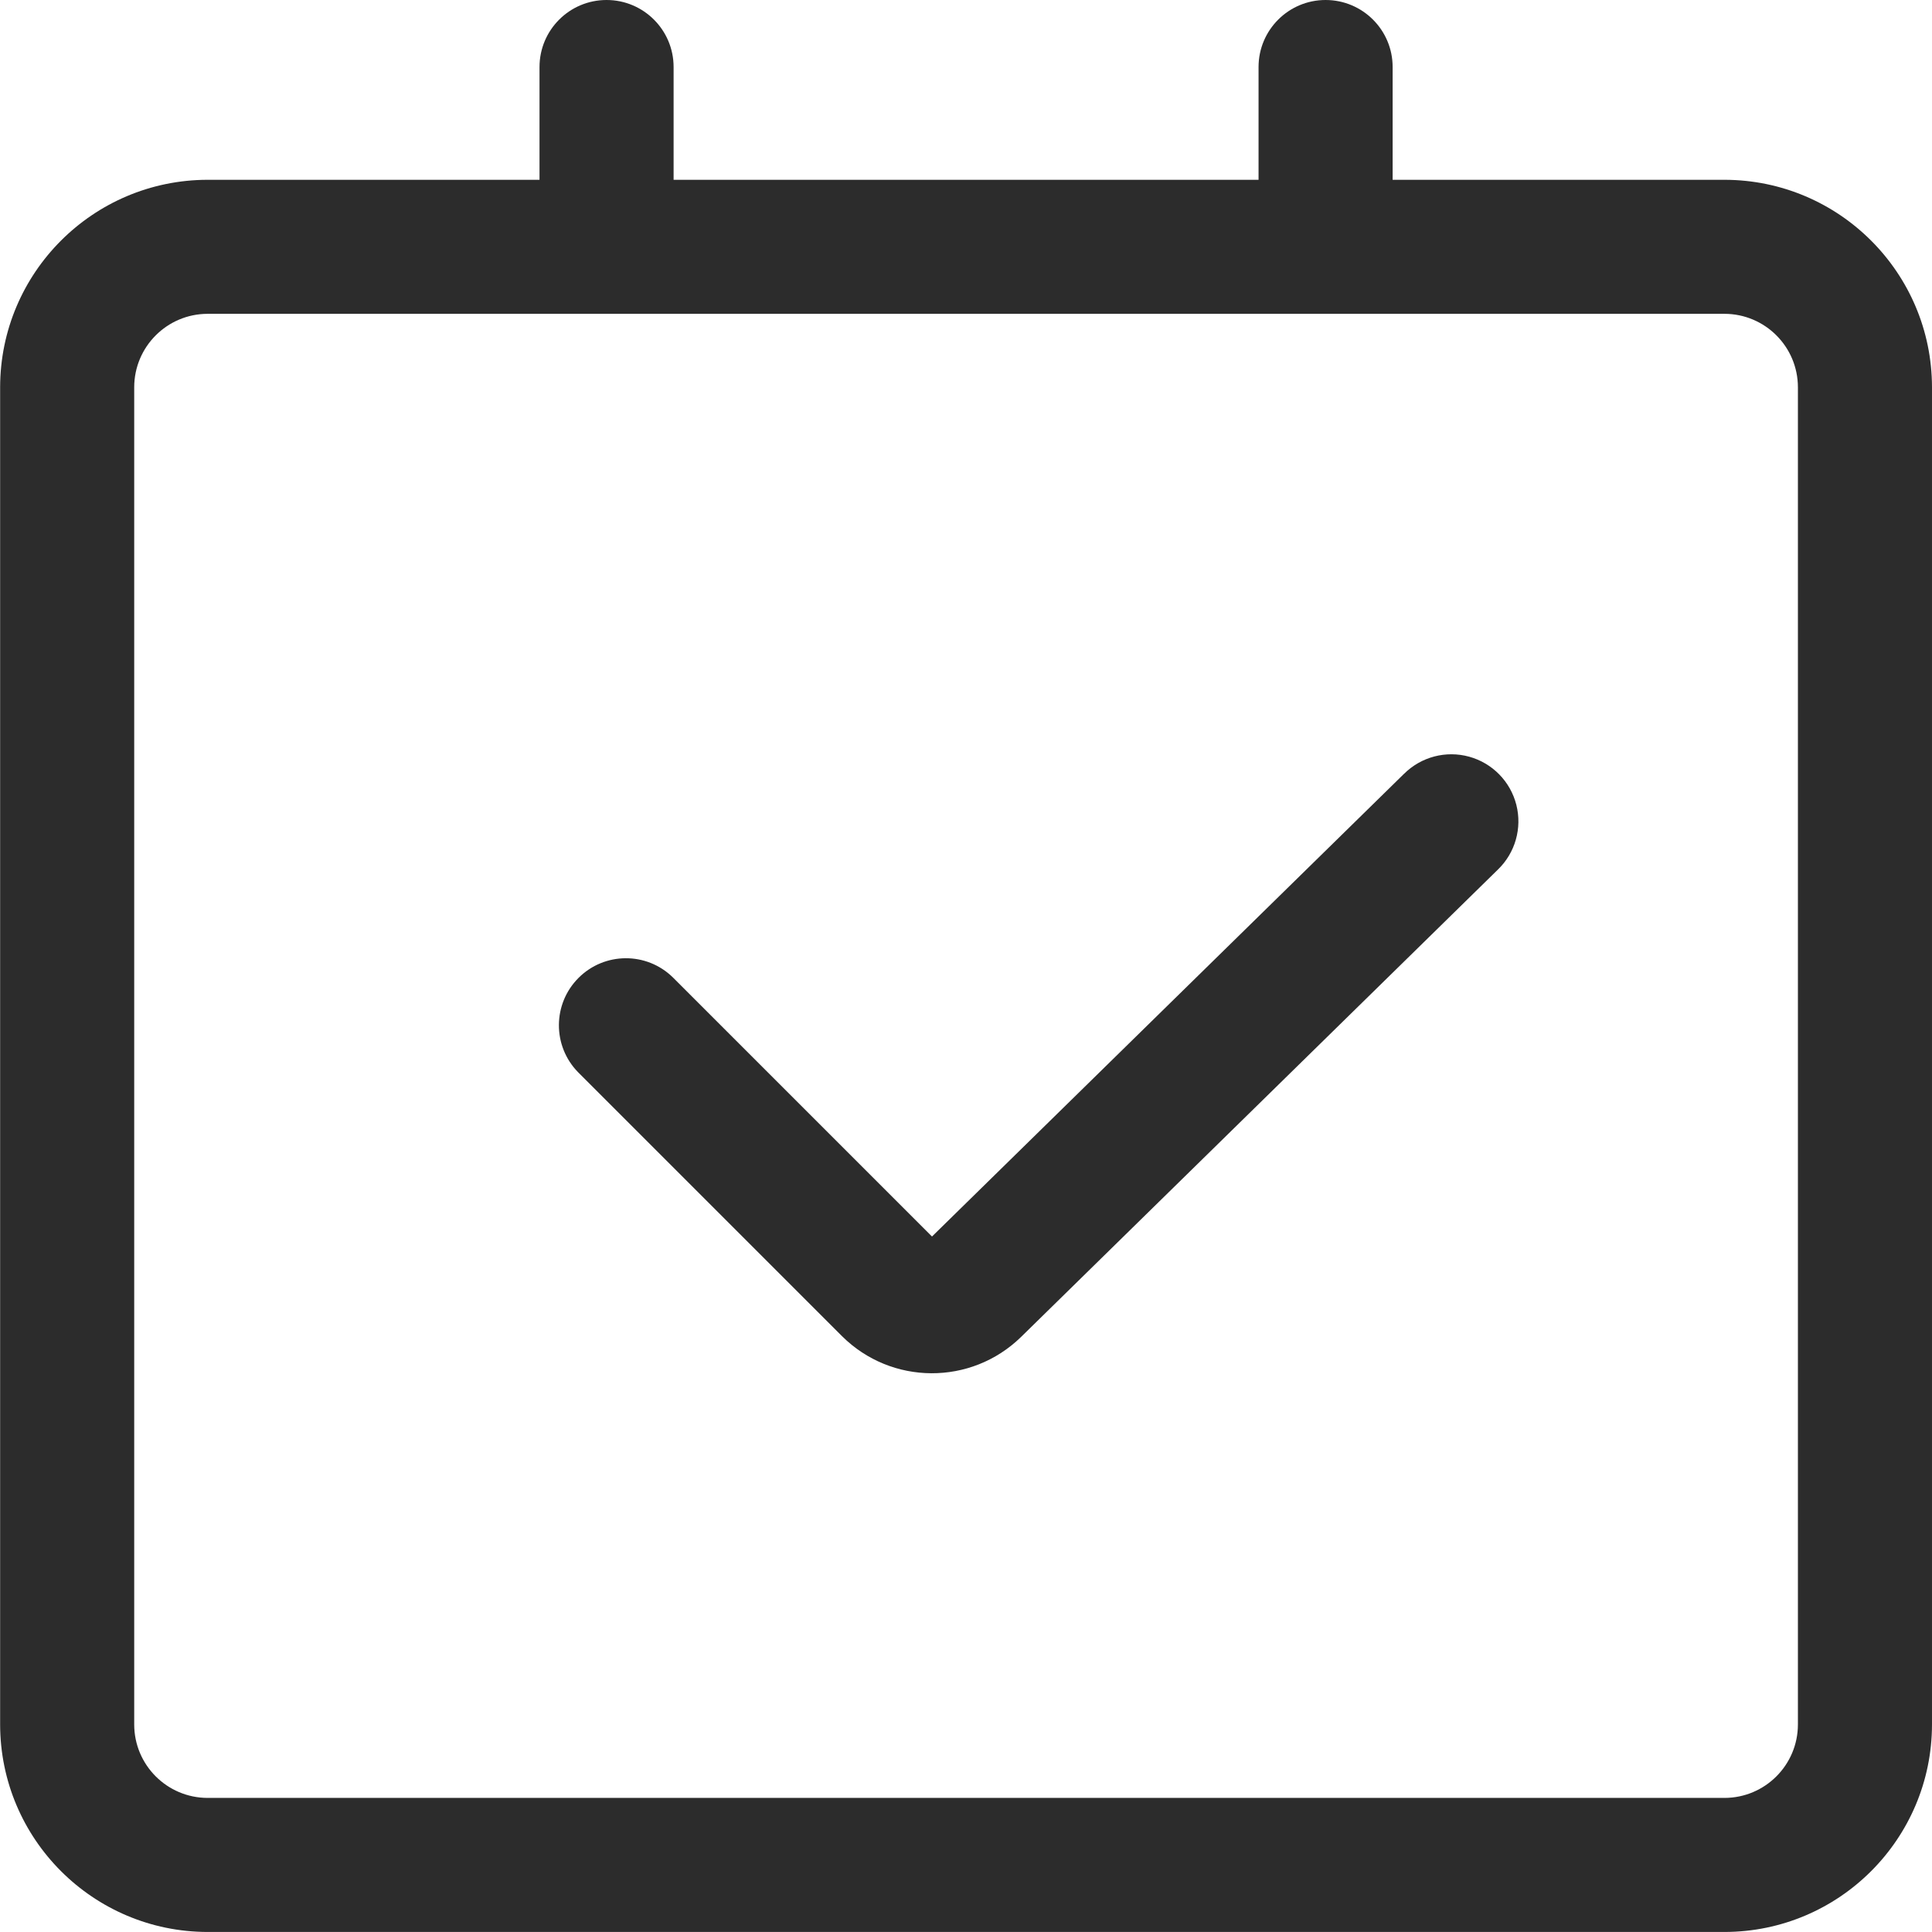
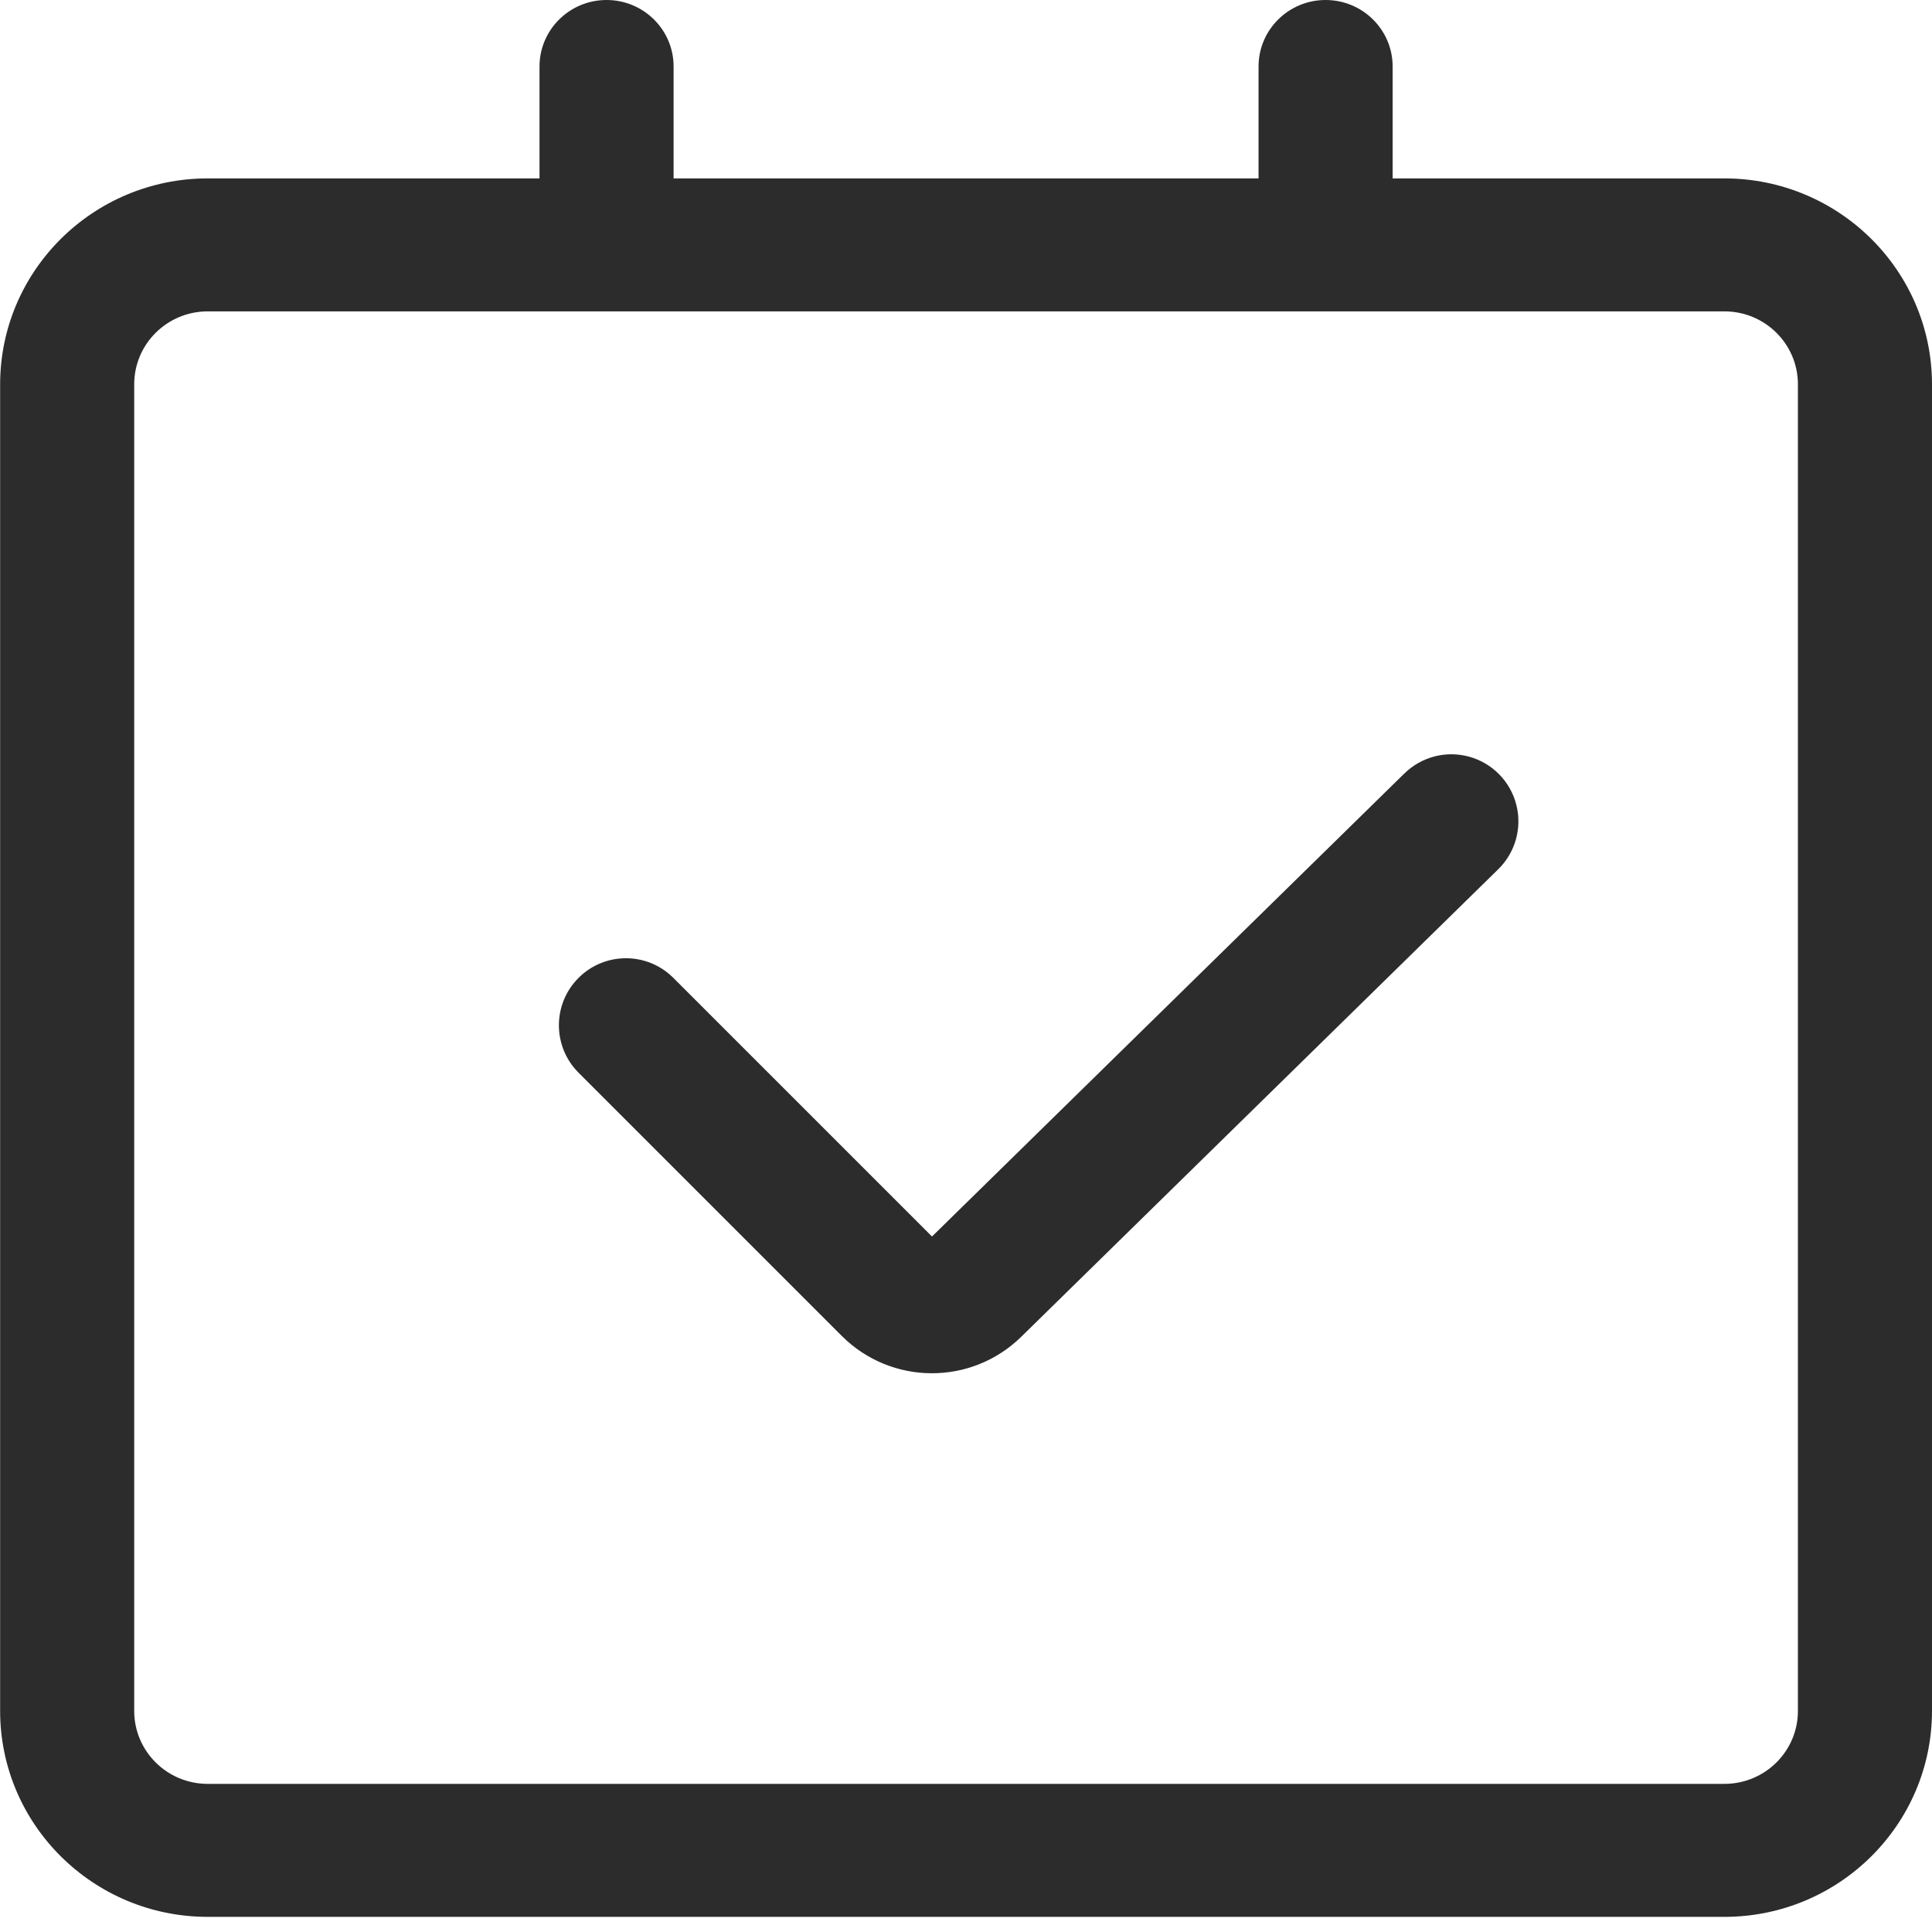
- <svg xmlns="http://www.w3.org/2000/svg" t="1713397935766" class="icon" viewBox="0 0 1024 1024" version="1.1" p-id="5882" width="128" height="128">
-   <path d="M914.022 95.296h-175.895V35.534a35.534 35.534 0 0 0-71.068 0v59.762H357.022V35.534a35.534 35.534 0 0 0-71.068 0v59.762H109.995A110.108 110.108 0 0 0 0.065 205.243v708.763a110.108 110.108 0 0 0 109.978 109.978h803.978a110.108 110.108 0 0 0 109.978-109.978V205.243A110.108 110.108 0 0 0 914.022 95.296z m38.91 818.725a38.958 38.958 0 0 1-38.91 38.91H109.995a38.958 38.958 0 0 1-38.862-38.926V205.243a38.958 38.958 0 0 1 38.91-38.91h803.978a38.958 38.958 0 0 1 38.91 38.91z" fill="#2c2c2c" p-id="5883" />
-   <path d="M744.168 410.13l-250.193 245.251-137.388-137.388a35.534 35.534 0 0 0-50.249 50.249l139.973 139.973a67.596 67.596 0 0 0 94.796 0.468l252.81-247.787a35.534 35.534 0 1 0-49.748-50.749z" fill="#2c2c2c" p-id="5884" />
+ <svg xmlns="http://www.w3.org/2000/svg" t="1713397935766" class="icon" viewBox="0 0 1024 1024" version="1.1" p-id="5882" width="128" height="128" id="svg2">
+   <defs id="defs2" />
+   <path d="M 914.022,94.552 H 738.127 V 35.257 a 35.534,35.257 0 0 0 -71.068,0 V 94.552 H 357.022 V 35.257 a 35.534,35.257 0 0 0 -71.068,0 V 94.552 H 109.995 A 110.108,109.247 0 0 0 0.065,203.639 V 906.865 A 110.108,109.247 0 0 0 110.043,1015.984 H 914.022 A 110.108,109.247 0 0 0 1024,906.865 V 203.639 A 110.108,109.247 0 0 0 914.022,94.552 Z m 38.91,812.329 a 38.958,38.654 0 0 1 -38.91,38.606 H 109.995 A 38.958,38.654 0 0 1 71.133,906.865 V 203.639 A 38.958,38.654 0 0 1 110.043,165.033 h 803.978 a 38.958,38.654 0 0 1 38.91,38.606 z" fill="#2c2c2c" p-id="5883" id="path1" style="stroke-width:0.996" />
+   <path d="M744.168 410.13l-250.193 245.251-137.388-137.388a35.534 35.534 0 0 0-50.249 50.249l139.973 139.973a67.596 67.596 0 0 0 94.796 0.468l252.81-247.787a35.534 35.534 0 1 0-49.748-50.749z" fill="#2c2c2c" p-id="5884" id="path2" />
</svg>
